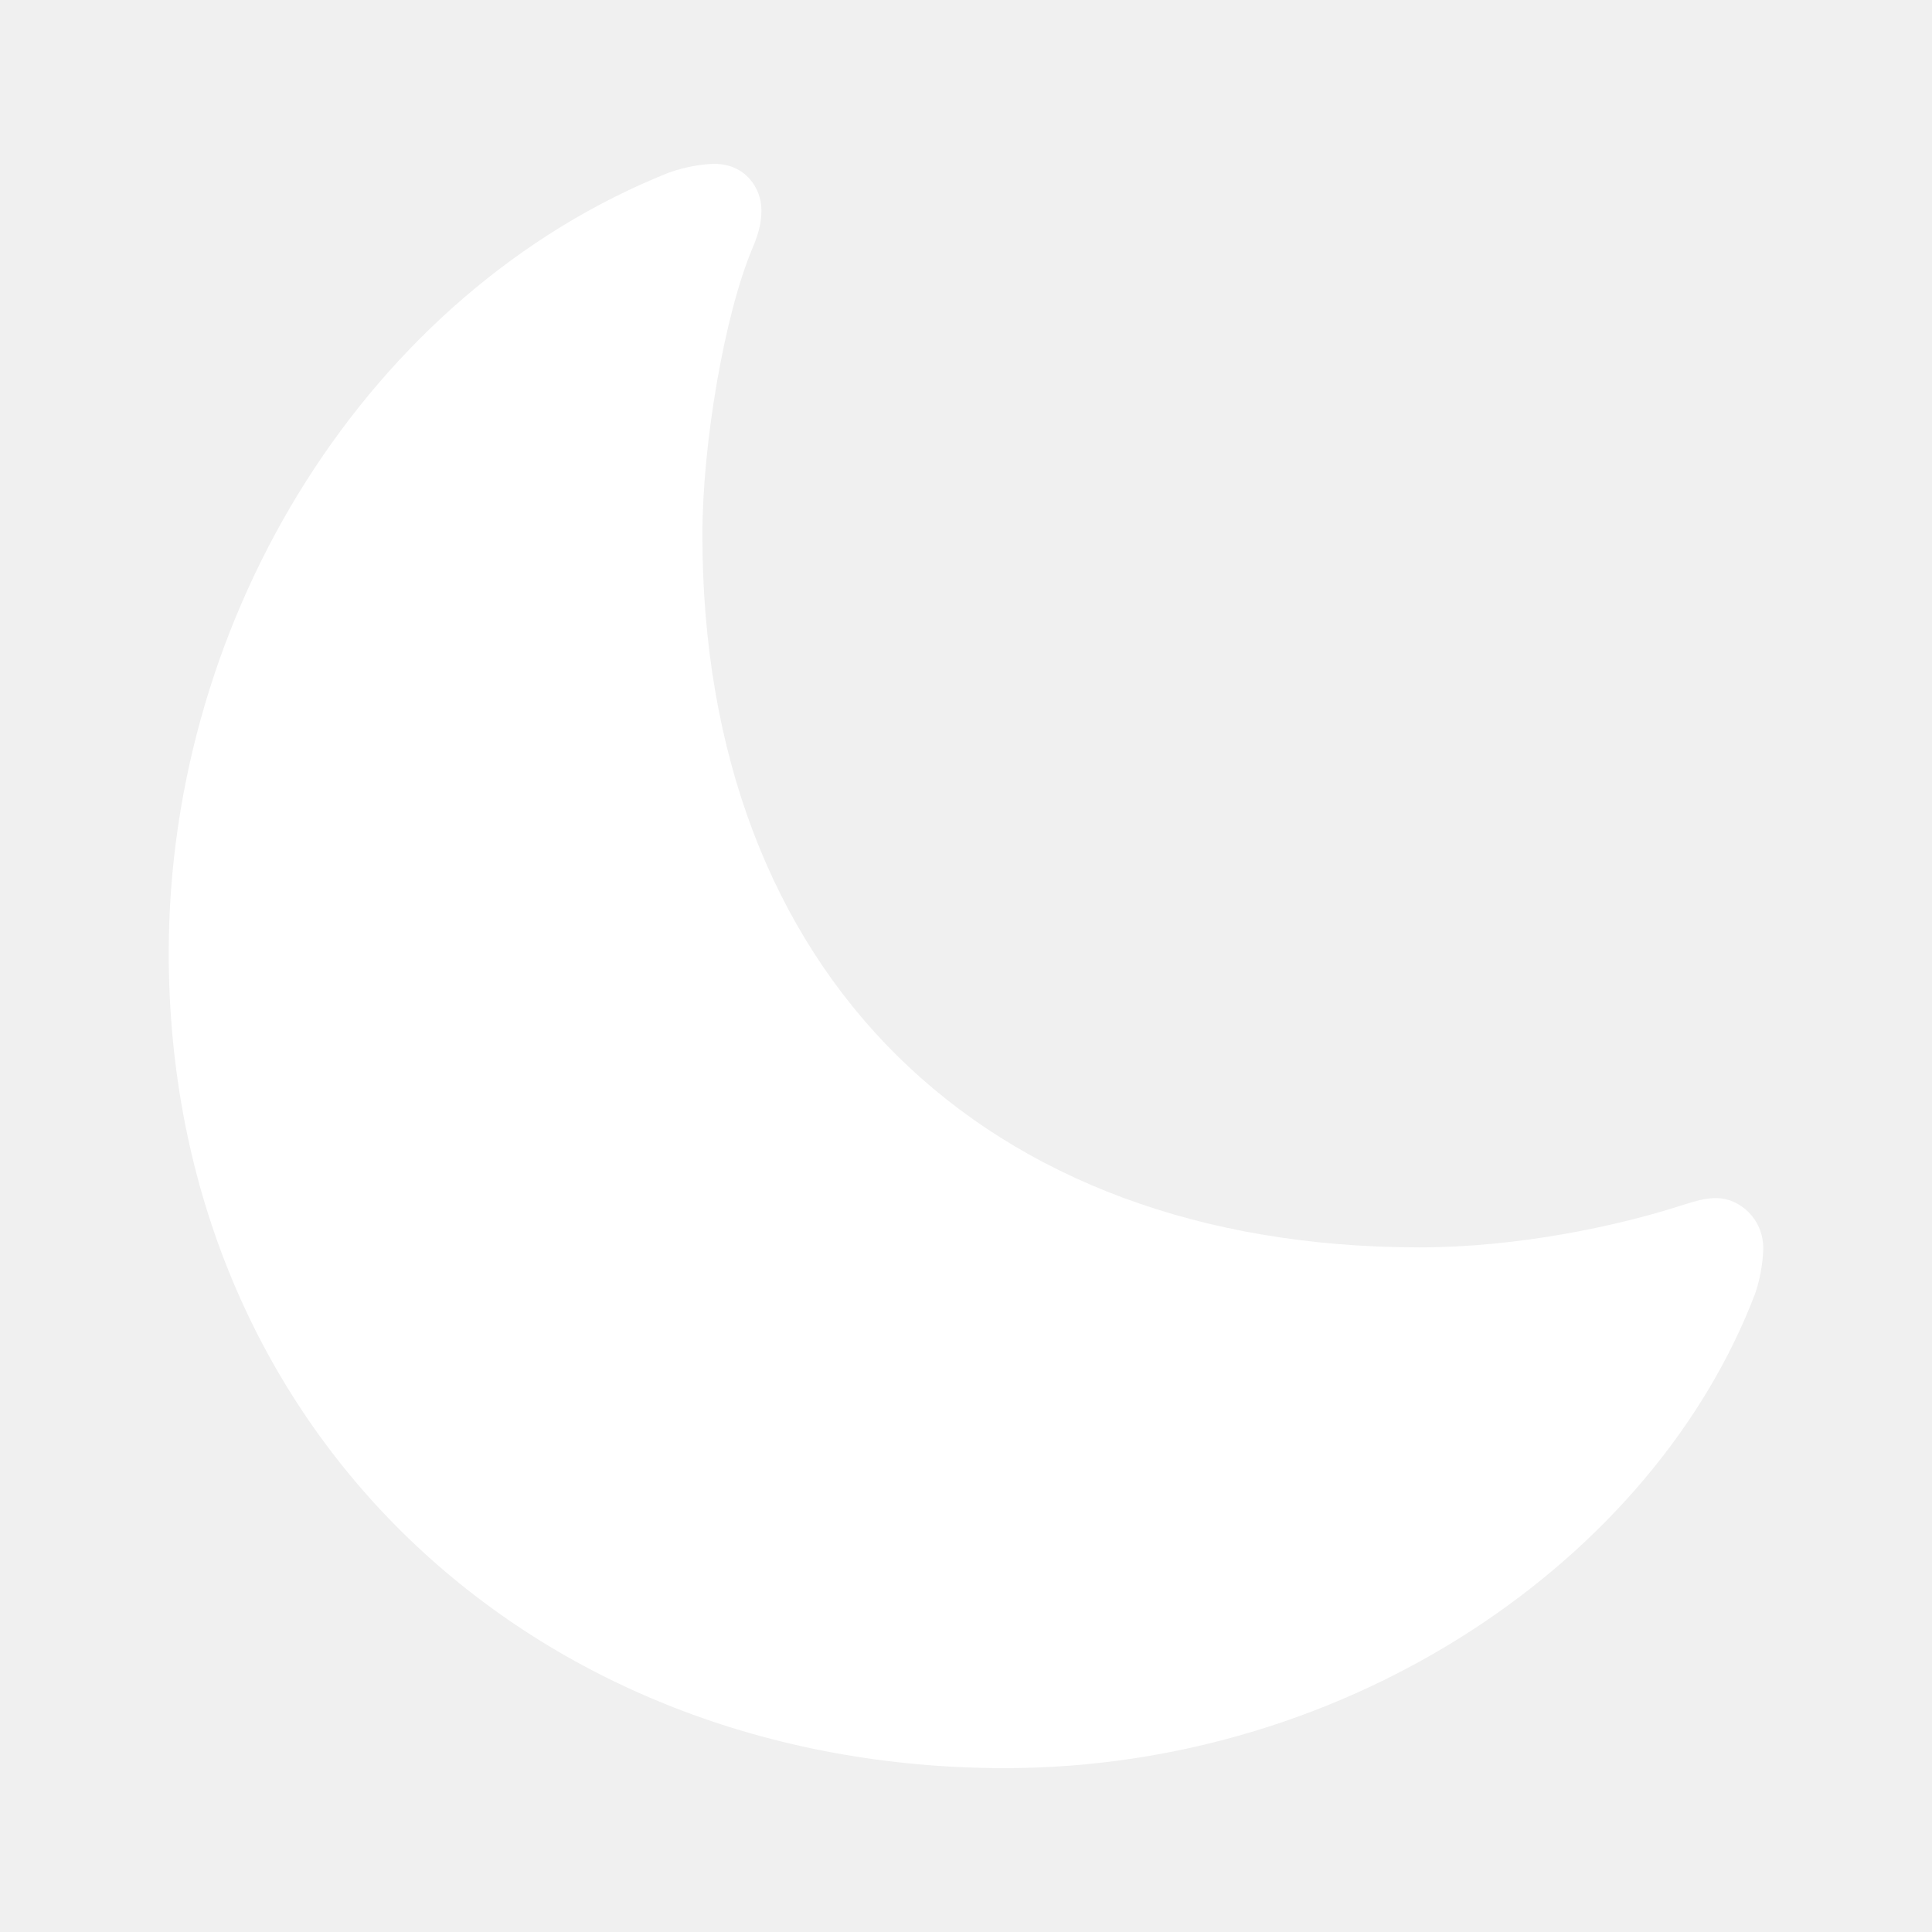
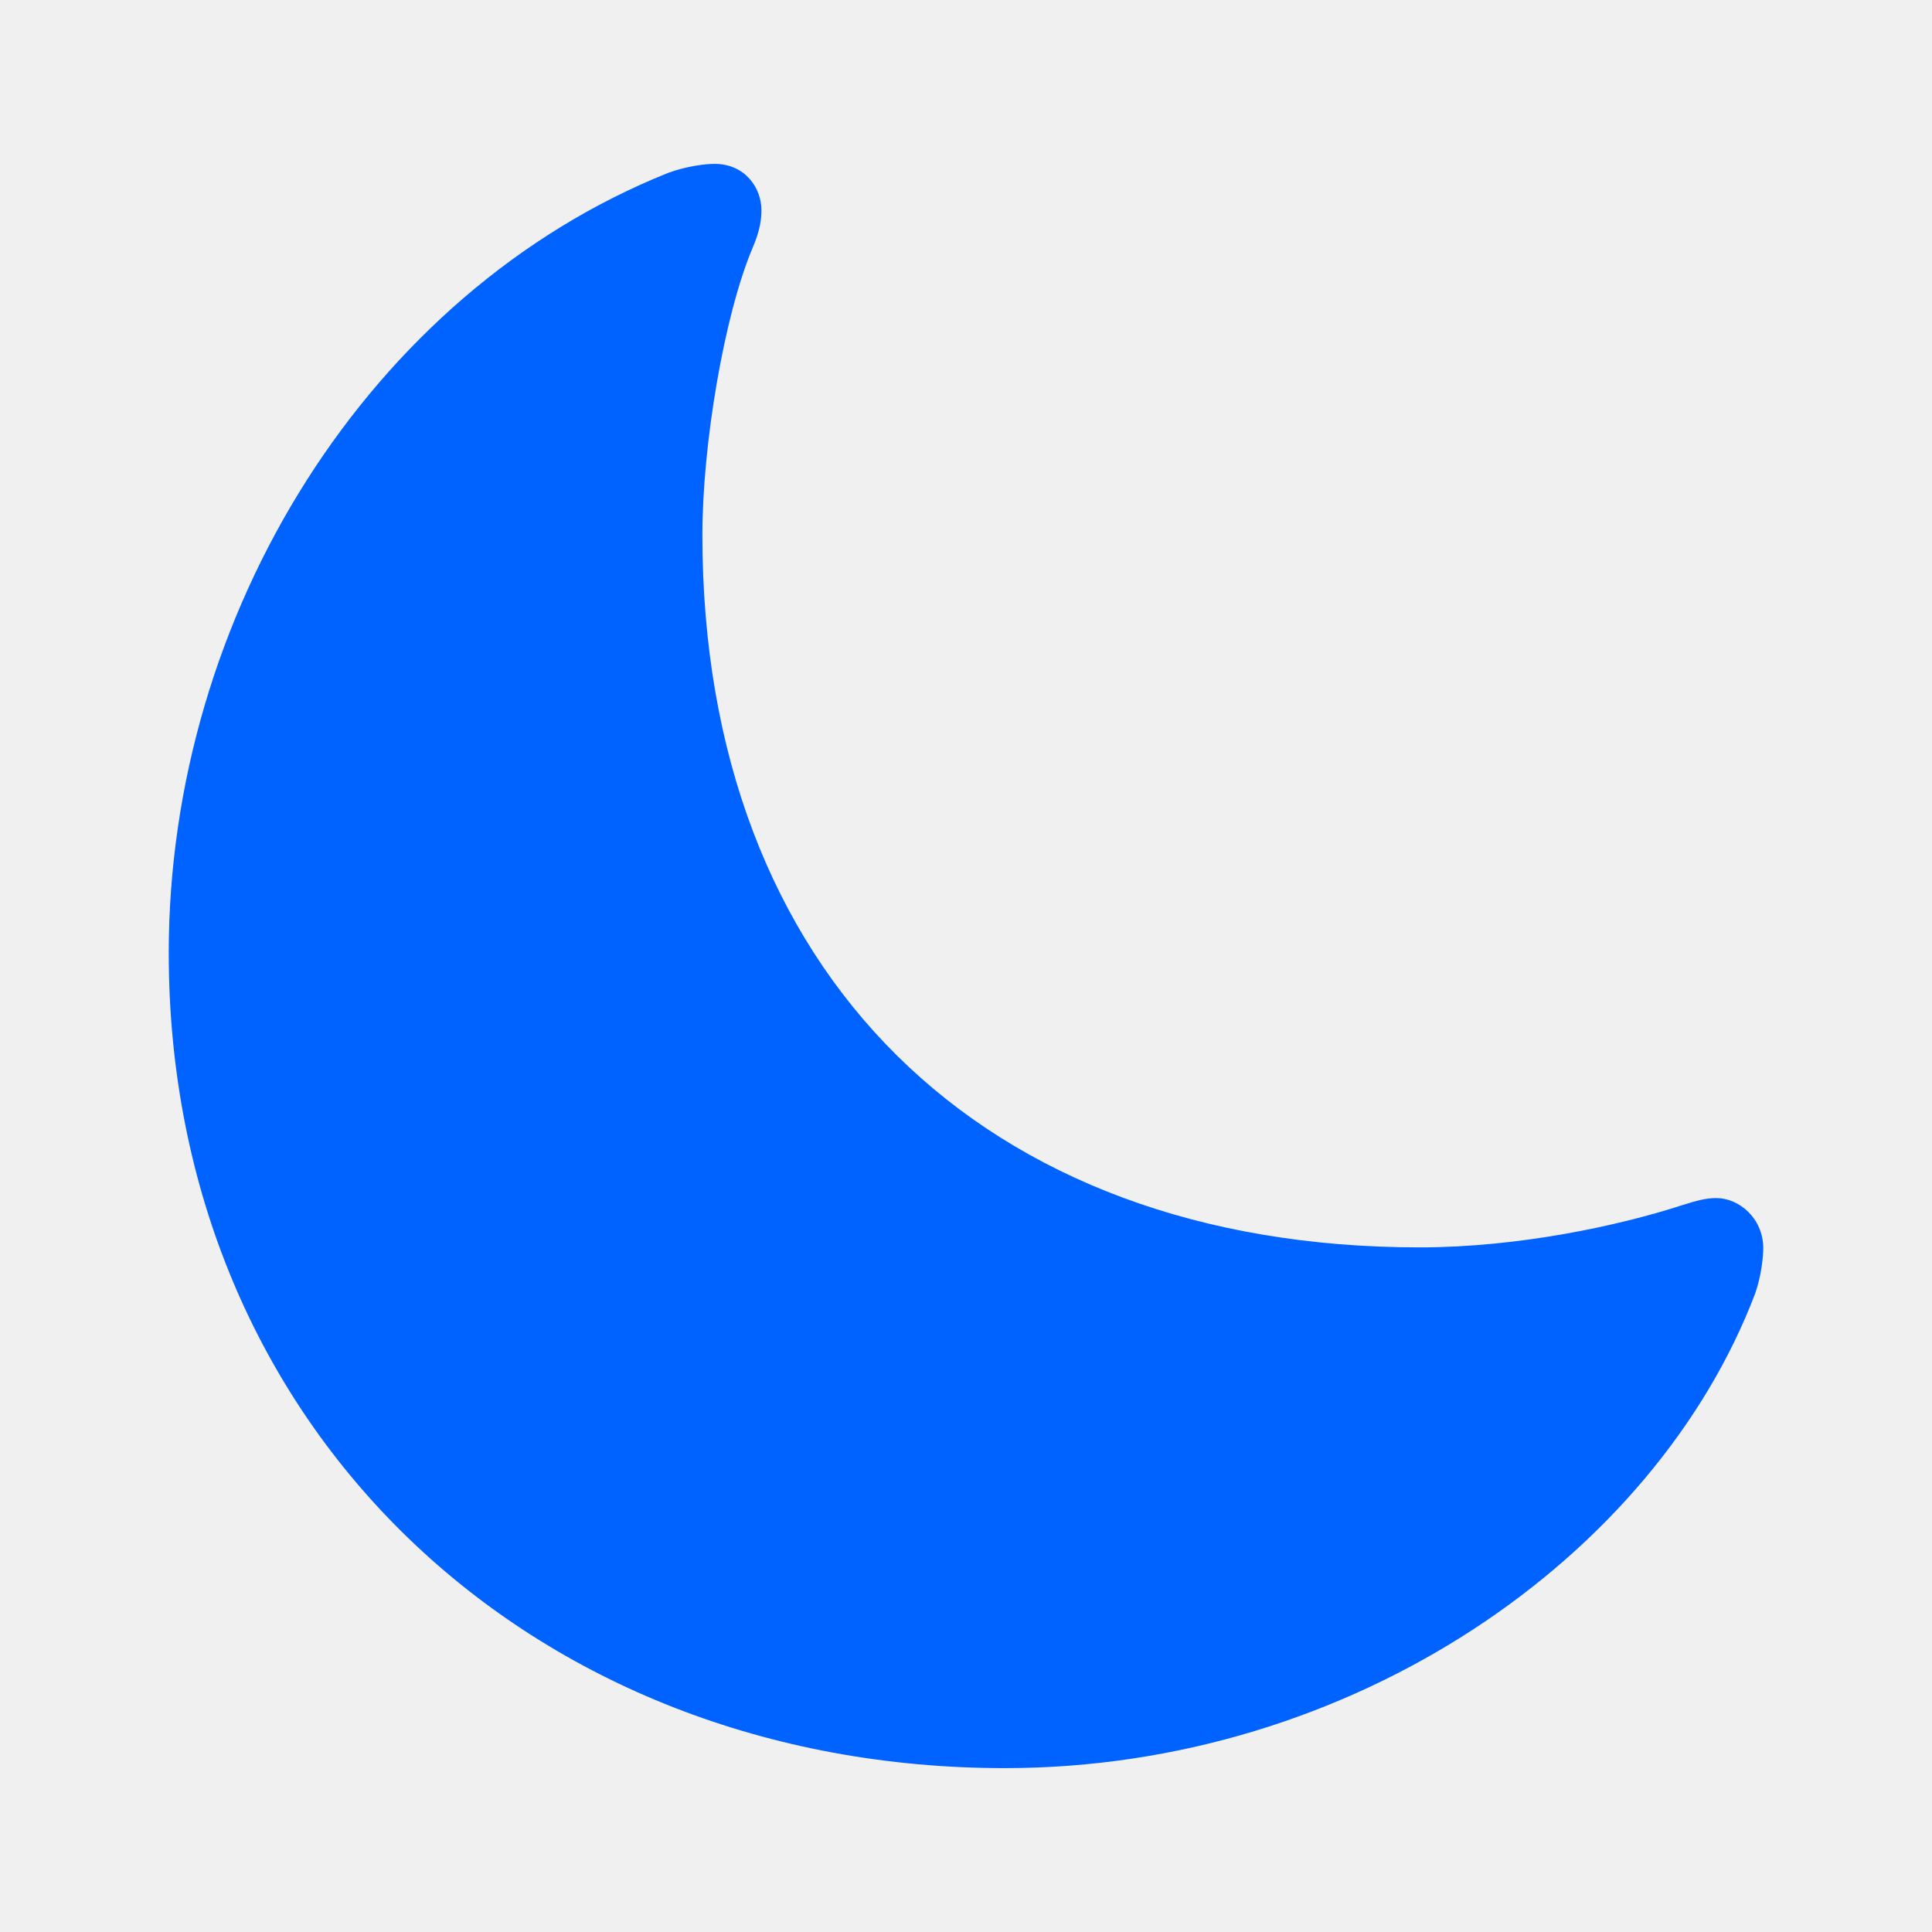
- <svg xmlns="http://www.w3.org/2000/svg" fill="#ffffff" width="800px" height="800px" viewBox="0 0 56 56">
+ <svg xmlns="http://www.w3.org/2000/svg" fill="#0062FF" width="800px" height="800px" viewBox="0 0 56 56">
  <path d="M 41.148 36.156 C 28.469 36.156 20.359 28.211 20.359 15.508 C 20.359 12.883 20.992 9.133 21.813 7.188 C 22.047 6.648 22.07 6.32 22.07 6.086 C 22.07 5.453 21.602 4.75 20.711 4.75 C 20.43 4.75 19.891 4.82 19.375 5.008 C 10.703 8.477 4.891 17.805 4.891 27.625 C 4.891 41.406 15.391 51.25 29.125 51.25 C 39.203 51.25 47.969 45.133 50.875 37.492 C 51.063 36.953 51.109 36.391 51.109 36.18 C 51.109 35.312 50.406 34.727 49.75 34.727 C 49.445 34.727 49.187 34.797 48.742 34.938 C 46.938 35.523 44.031 36.156 41.148 36.156 Z" />
</svg>
